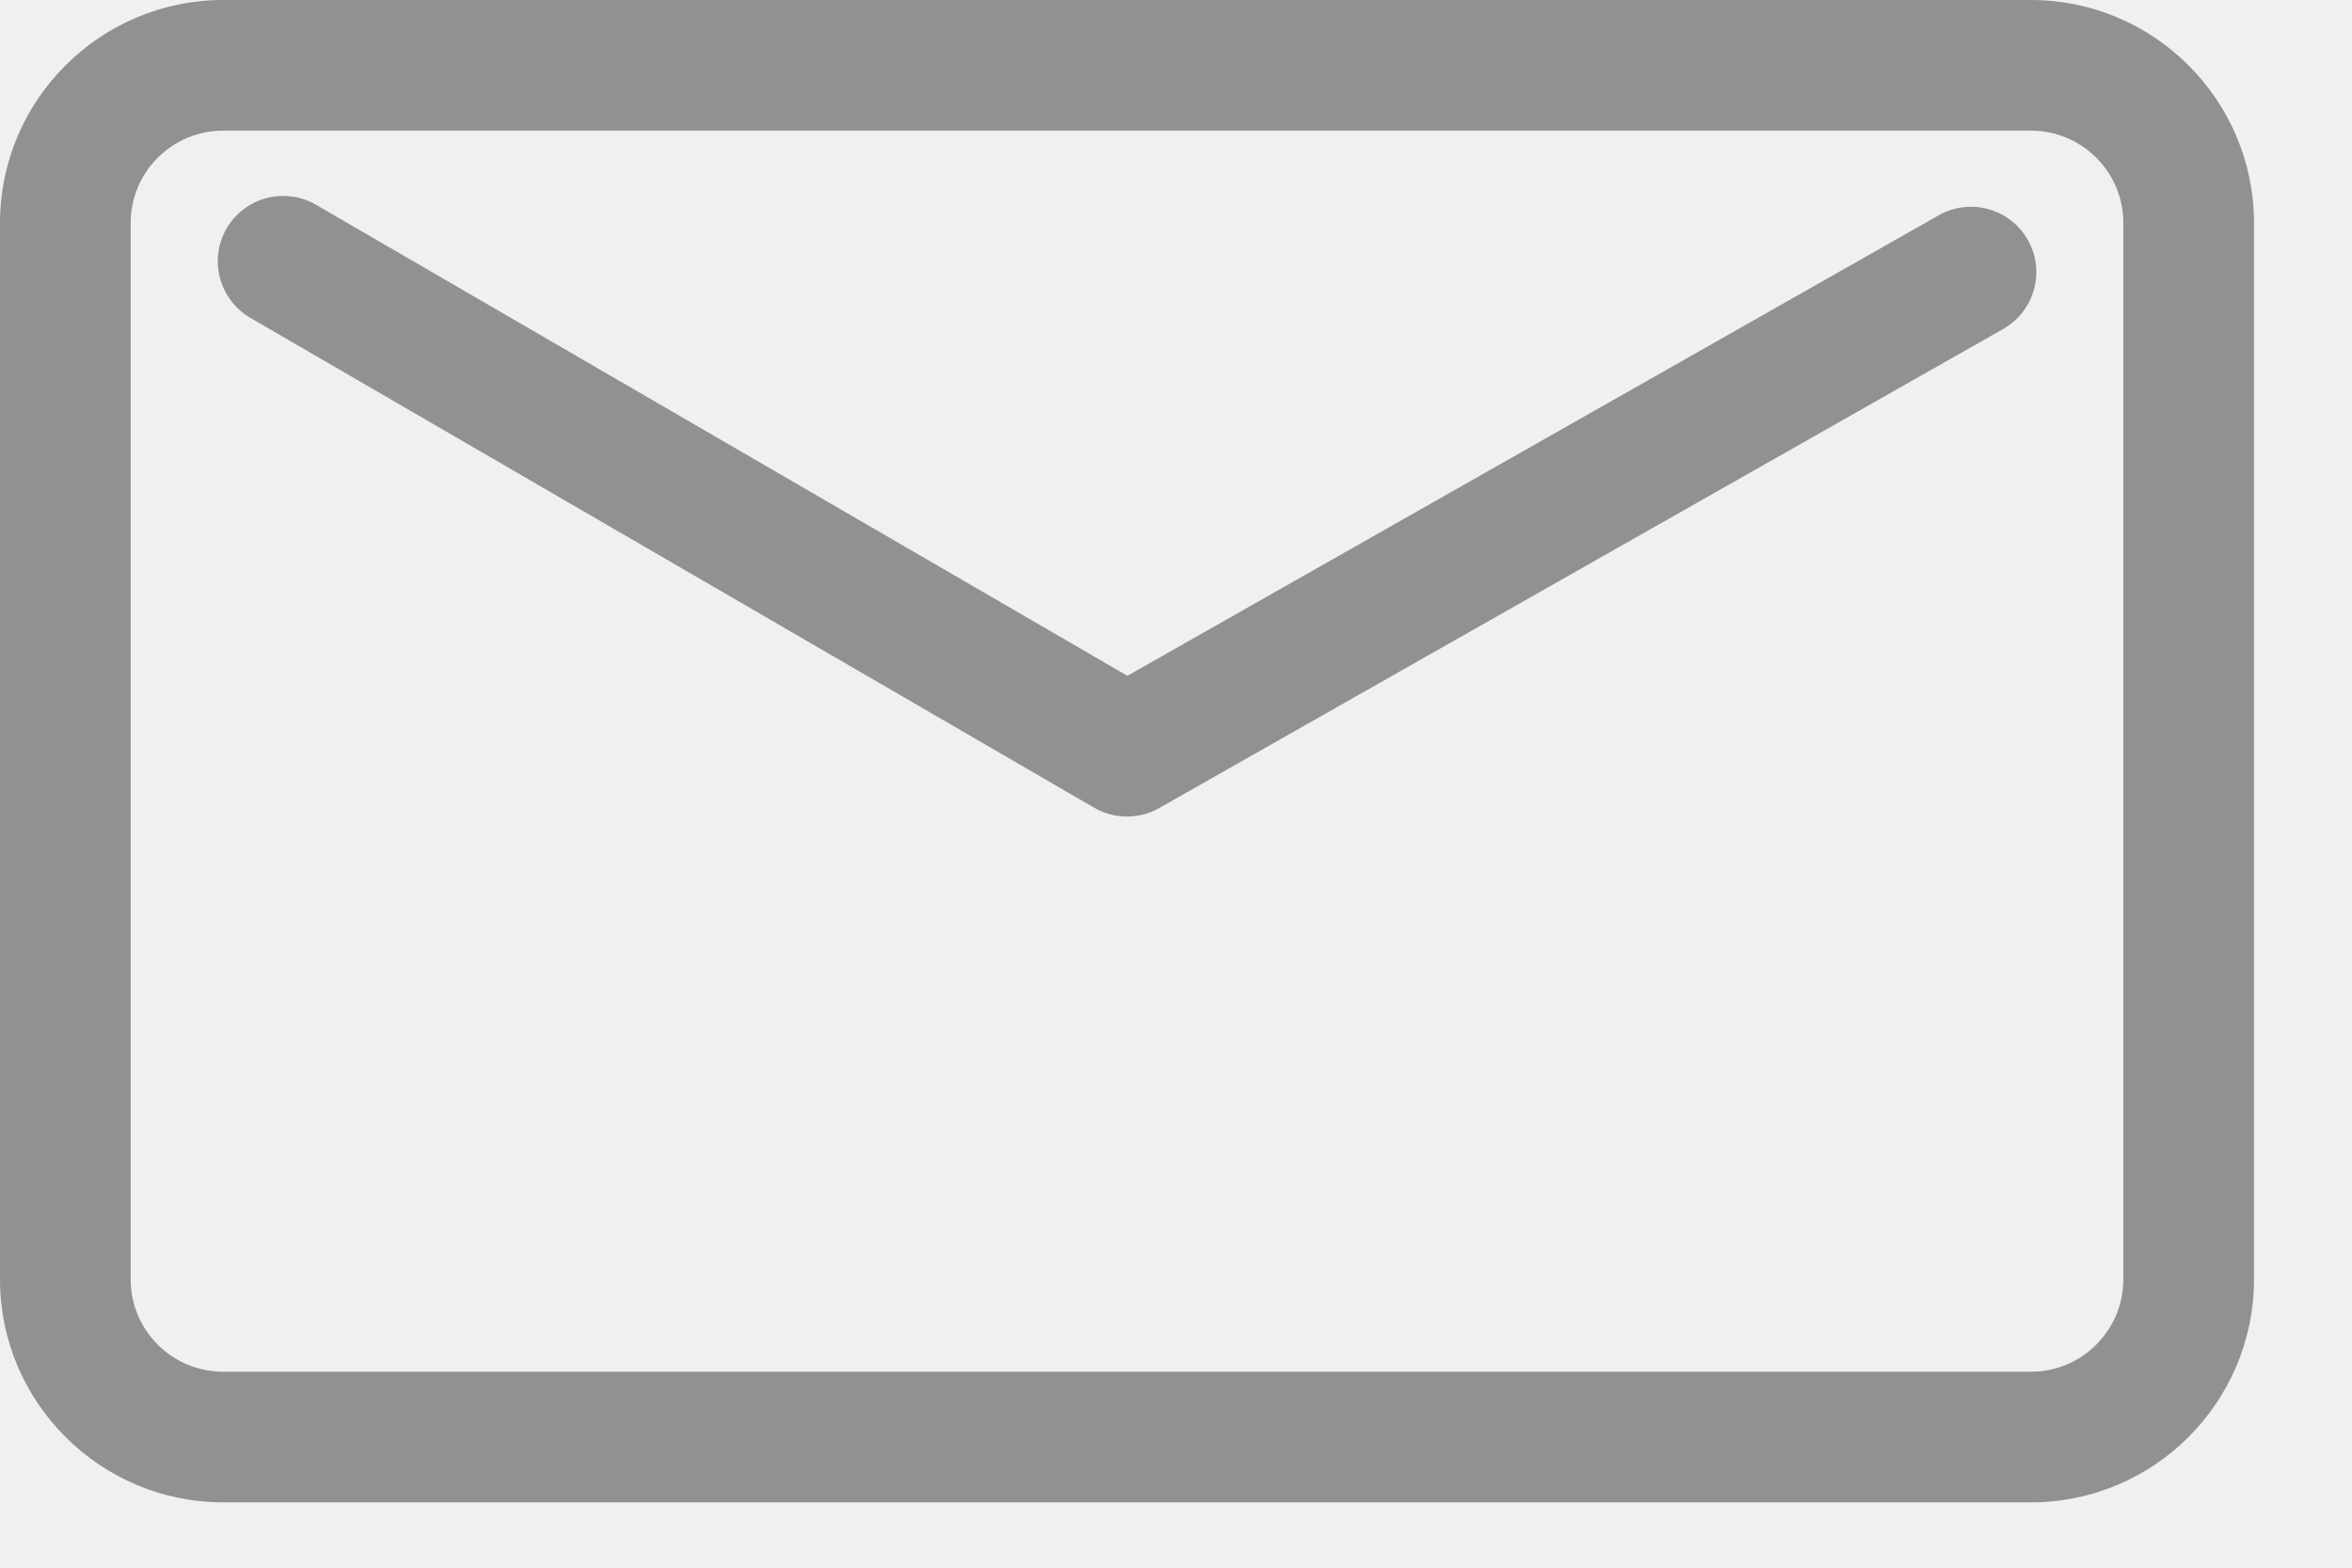
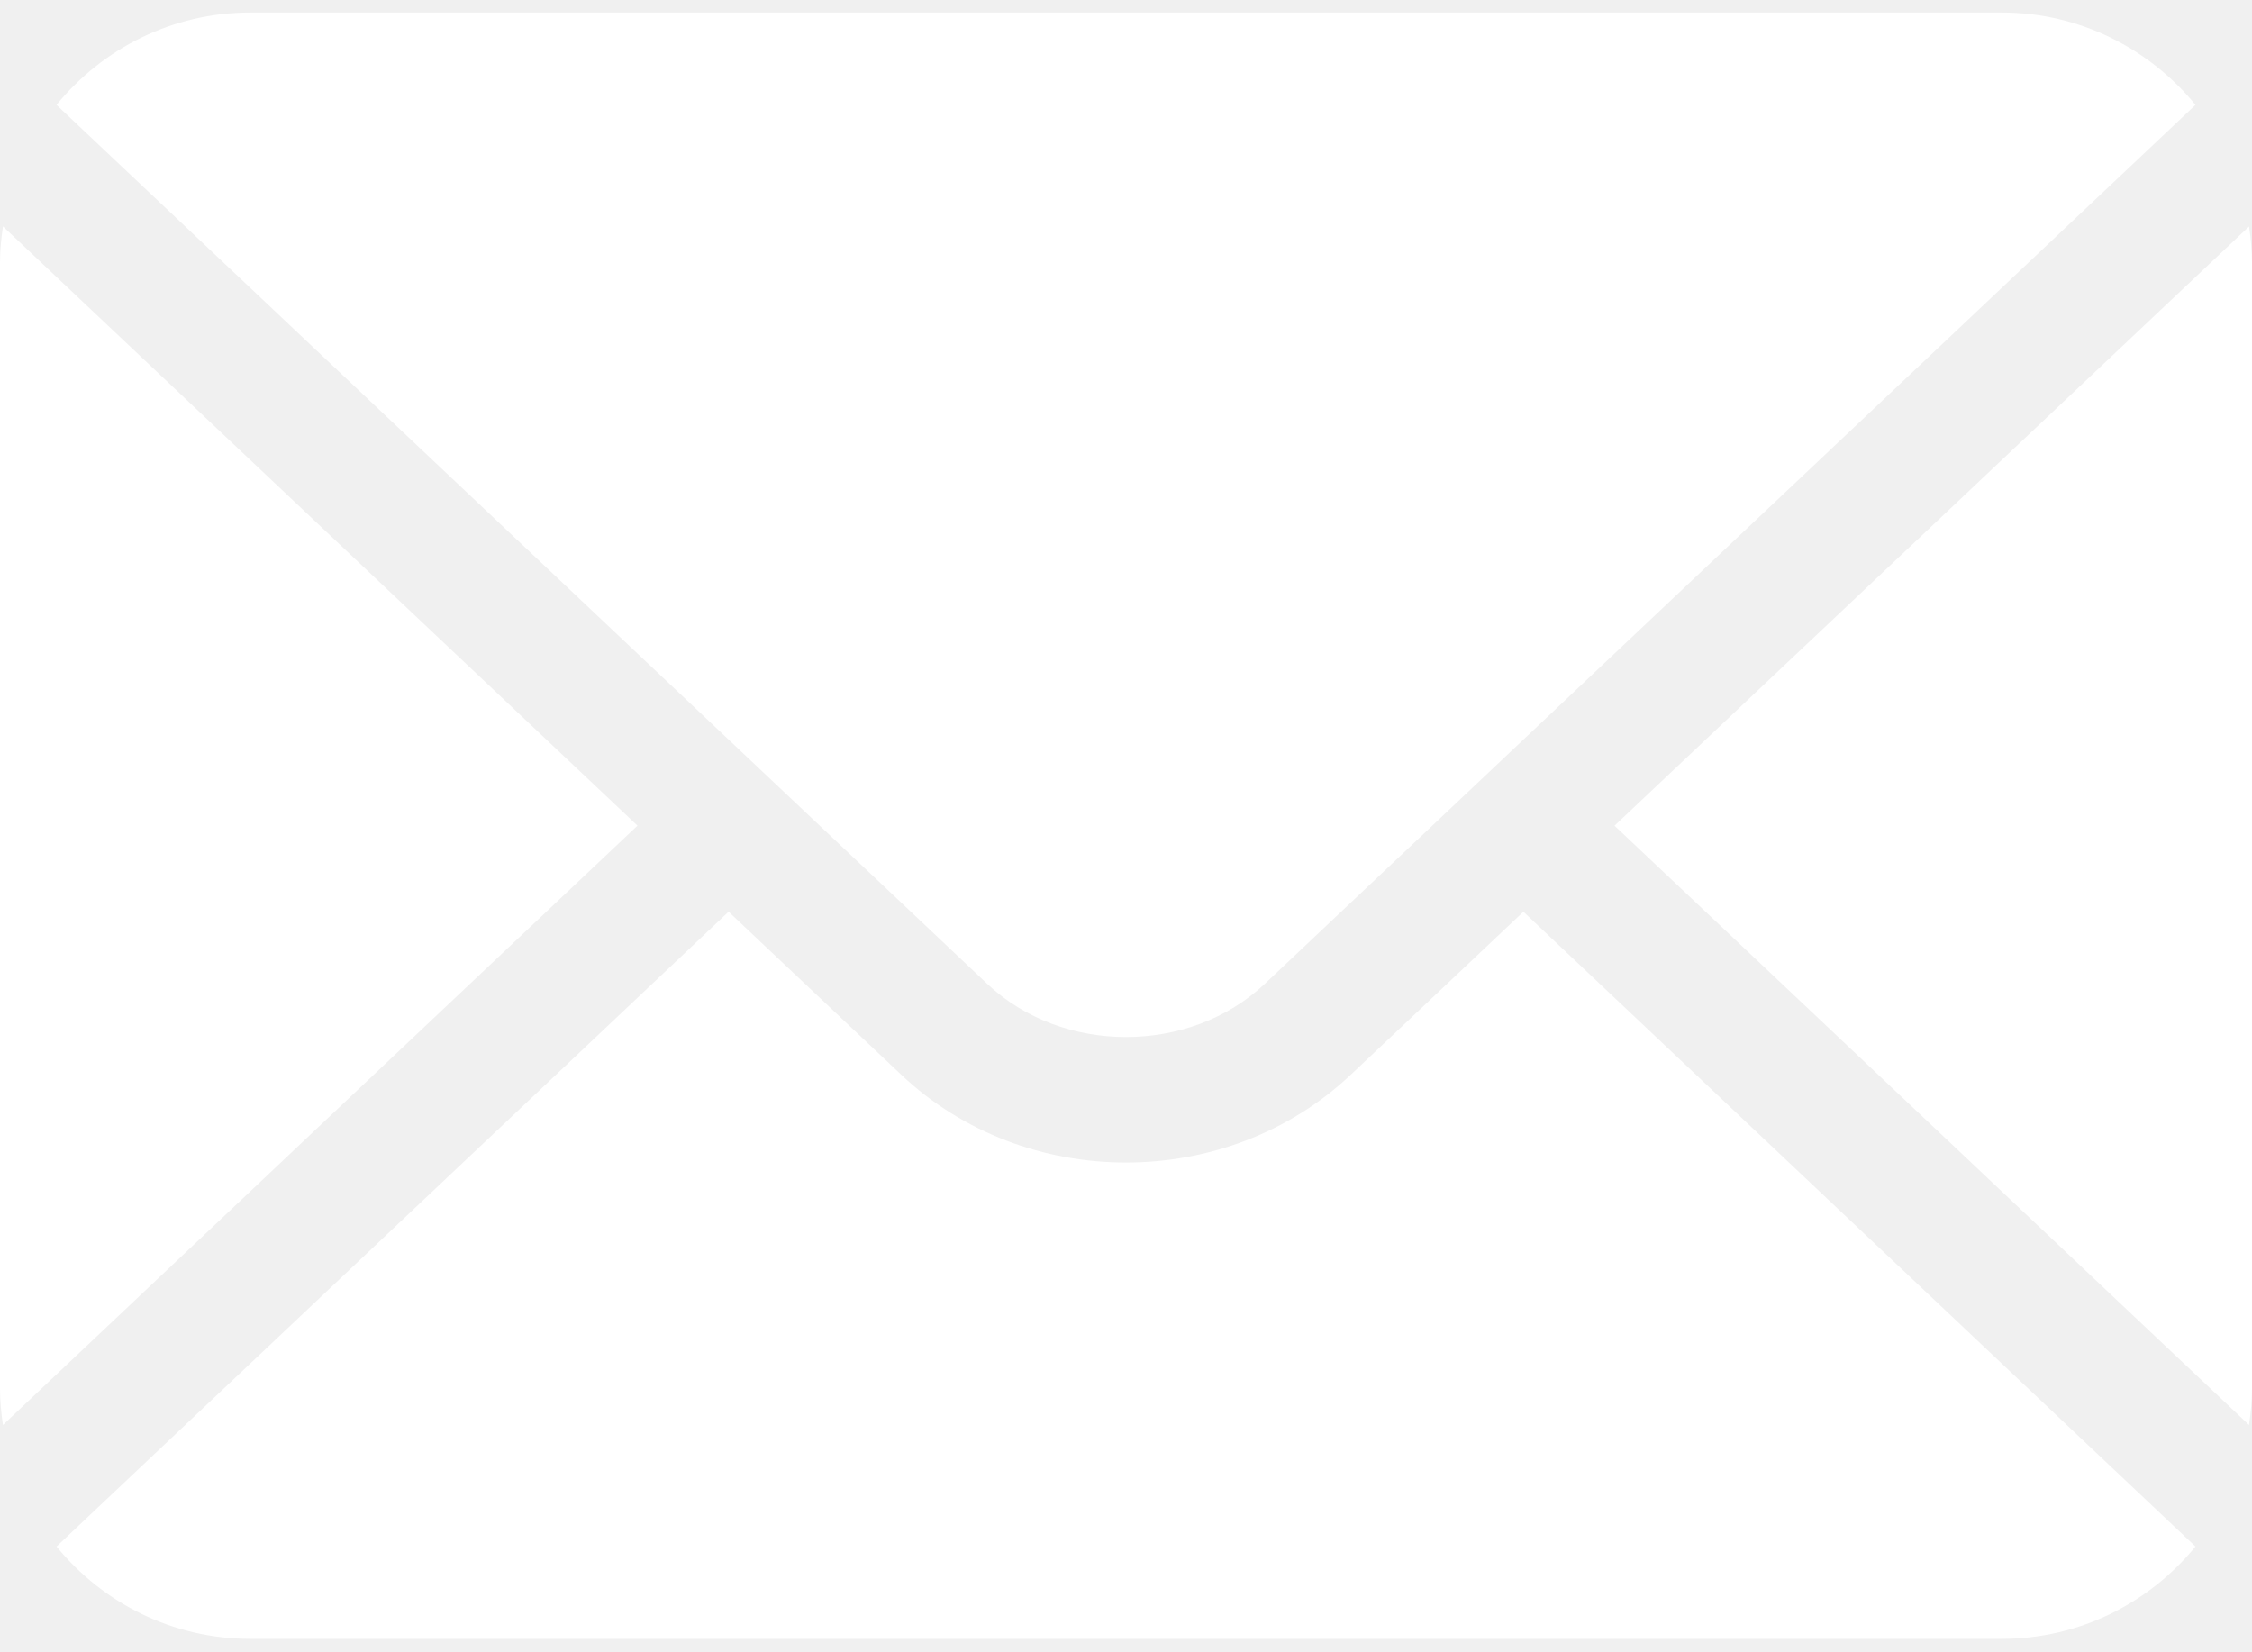
- <svg xmlns="http://www.w3.org/2000/svg" width="18px" height="12px" viewBox="0 0 18 12" version="1.1">
+ <svg xmlns="http://www.w3.org/2000/svg" width="90px" height="66px" viewBox="0 0 90 66" version="1.1">
  <defs />
  <g id="Symbols" stroke="none" stroke-width="1" fill="none" fill-rule="evenodd">
-     <g id="mail" fill="#919191">
-       <g id="Page-1">
-         <path d="M1.708,1 C1.317,1 1,1.317 1,1.707 L1,9.793 C1,10.183 1.317,10.5 1.708,10.5 L15.543,10.5 C15.933,10.5 16.25,10.183 16.25,9.793 L16.25,1.707 C16.25,1.317 15.933,1 15.543,1 L1.708,1 Z M15.543,11.5 L1.708,11.5 C0.767,11.5 0,10.734 0,9.793 L0,1.707 C0,0.766 0.767,0 1.708,0 L15.543,0 C16.484,0 17.25,0.766 17.25,1.707 L17.25,9.793 C17.25,10.734 16.484,11.5 15.543,11.5 L15.543,11.5 Z" id="Fill-1" />
-         <path d="M8.625,6.25 C8.538,6.25 8.451,6.228 8.374,6.183 L1.916,2.433 C1.677,2.294 1.596,1.988 1.734,1.749 C1.873,1.509 2.18,1.43 2.418,1.567 L8.628,5.173 L14.837,1.648 C15.076,1.512 15.382,1.595 15.519,1.836 C15.655,2.076 15.571,2.381 15.331,2.518 L8.872,6.185 C8.795,6.229 8.71,6.25 8.625,6.25" id="Fill-3" />
+     <g id="mail" fill-rule="nonzero" fill="#ffffff">
+       <g id="noun_429221_cc">
+         <path d="M89.882,9.051 L64.523,33 L89.881,56.951 C89.951,56.477 90,55.994 90,55.5 L90,10.5 C90,10.006 89.952,9.525 89.882,9.051 Z" id="Shape" />
+         <path d="M50.553,39.314 L87.741,4.192 C85.904,1.943 83.113,0.5 80,0.5 L10,0.5 C6.887,0.5 4.096,1.943 2.258,4.191 L39.447,39.315 C42.457,42.158 47.544,42.158 50.553,39.314 Z" id="Shape" />
+         <path d="M0.118,9.049 C0.049,9.523 0,10.006 0,10.5 L0,55.5 C0,55.994 0.049,56.477 0.118,56.951 L25.476,32.998 L0.118,9.049 Z" id="Shape" />
+         <path d="M53.986,42.95 C51.508,45.292 48.254,46.462 45,46.462 C41.745,46.462 38.491,45.292 36.014,42.95 L29.118,36.437 L2.259,61.809 C4.096,64.057 6.887,65.5 10,65.5 L80,65.5 C83.113,65.5 85.904,64.057 87.741,61.809 L60.882,36.438 L53.986,42.95 Z" id="Shape" />
      </g>
    </g>
  </g>
</svg>
